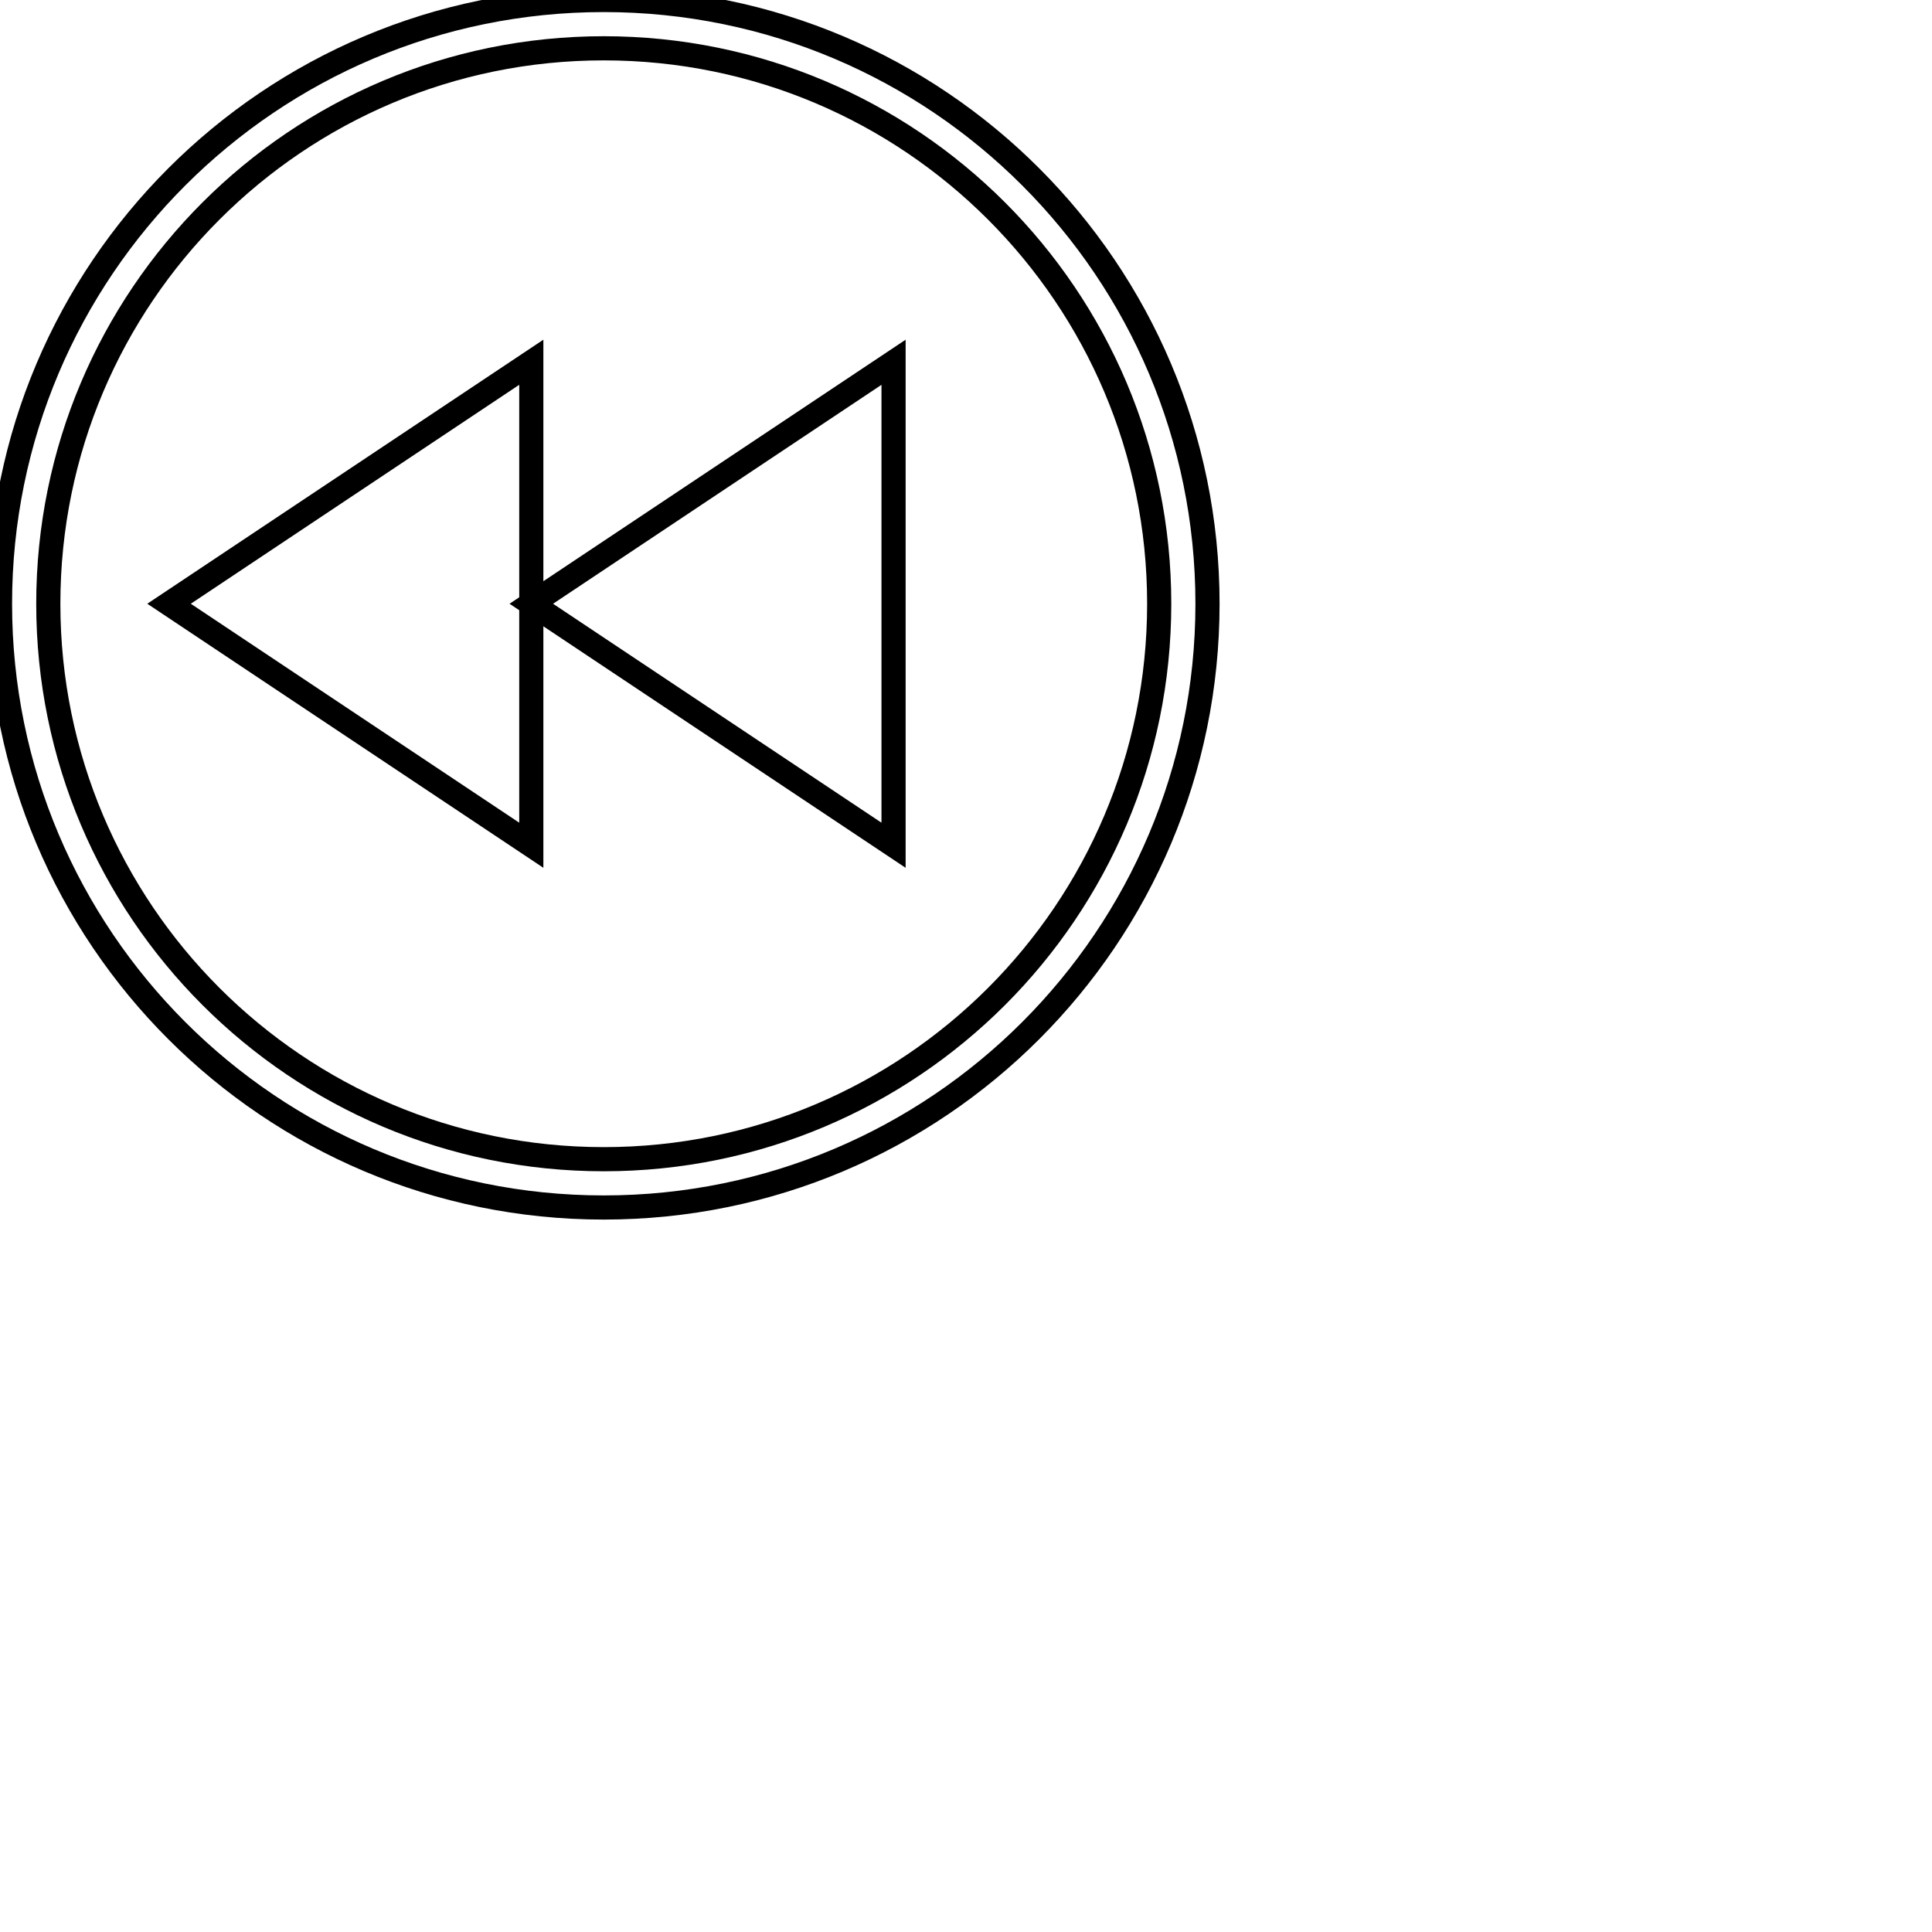
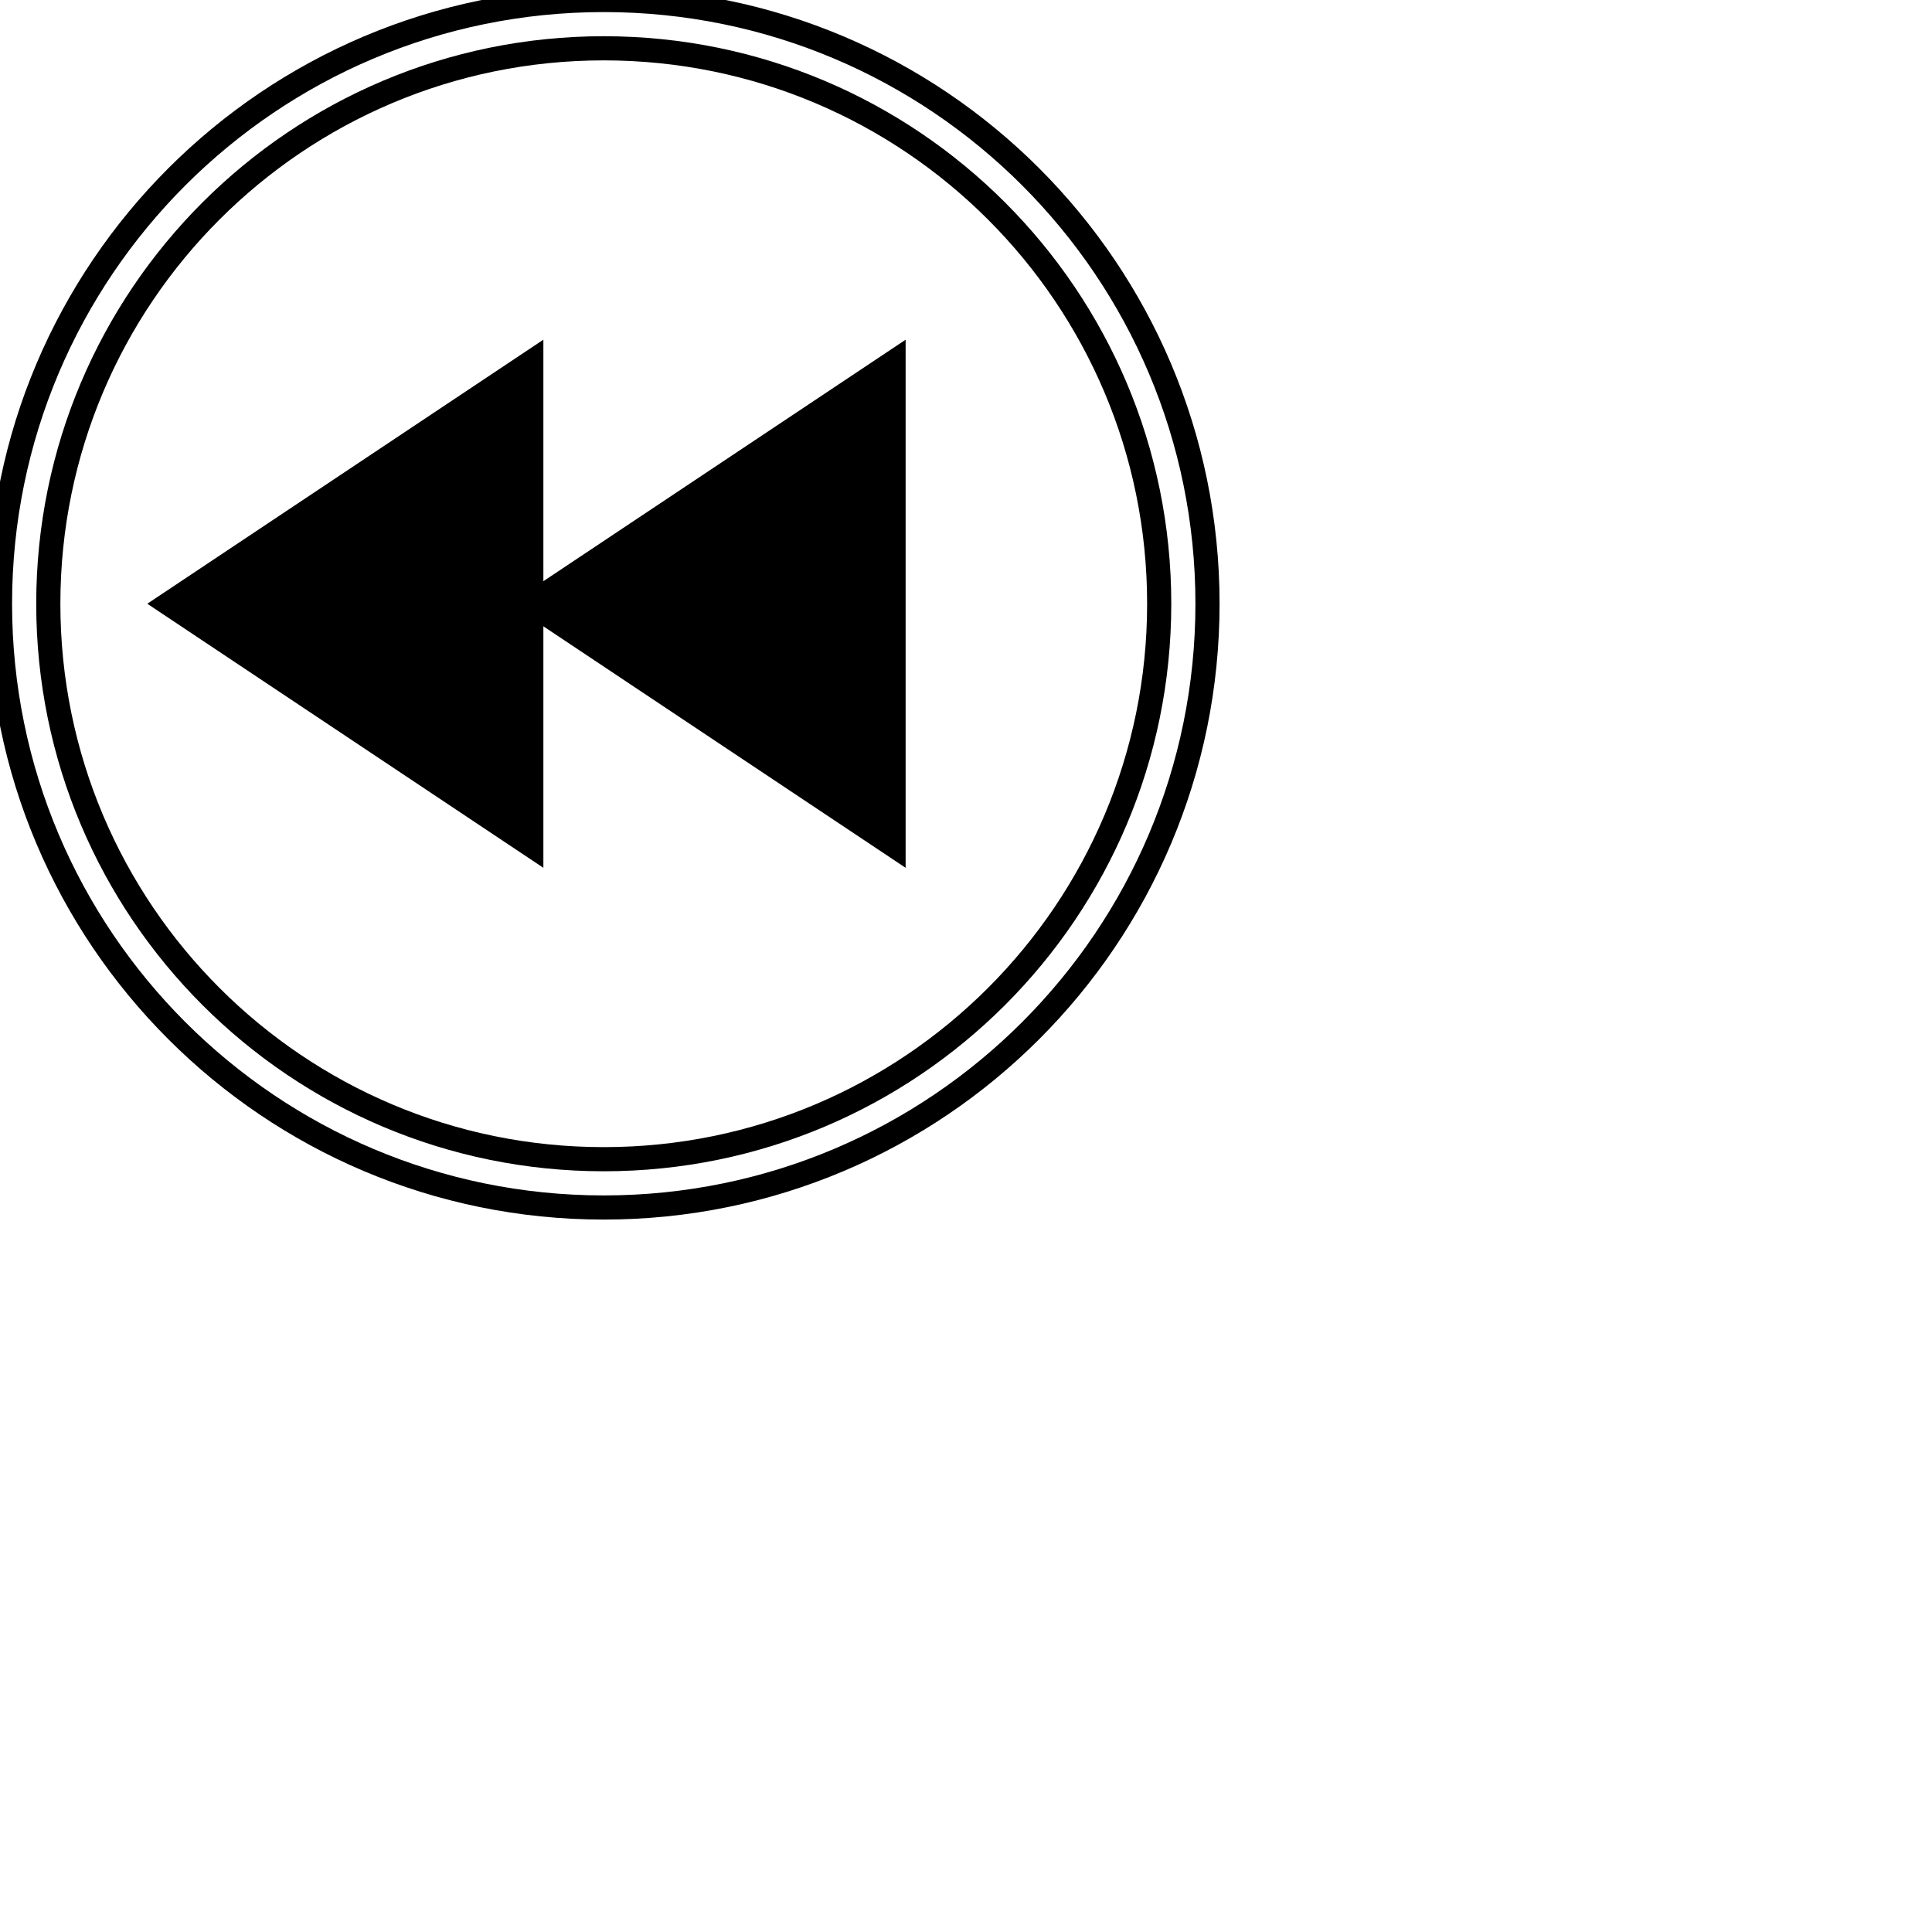
<svg xmlns="http://www.w3.org/2000/svg" width="80" height="80">
  <defs>
    <style type="text/css"> 
    rect {fill: none; stroke:black; stroke-width:1px}
    line {fill: none; stroke:black; stroke-width:1px}
    polyline {fill: none; stroke:black; stroke-width:1px}
    polygon {fill: none; stroke:black; stroke-width:1px}
    circle {fill: none; stroke:black; stroke-width:1px}
    ellipse {fill: none; stroke:black; stroke-width:1px}
    text {fill: black; font-family: verdana,sans-serif; font-size:12px;}
    .default {fill: none; stroke:black; stroke-width:1px}
    
    </style>
    <rect id="anchor" style="fill:#a0c0e8" width="5" height="5" />
  </defs>
  <circle cx="25" cy="25" r="25" />
  <circle cx="25" cy="25" r="23" />
-   <polygon points="22 15,22 35,7 25 " />
-   <polygon points="22 25,37 15,37 35 " />
+   <polygon points="22 15,22 35,7 25" style="fill:BLACK;" />
+   <polygon points="22 25,37 15,37 35" style="fill:BLACK;" />
</svg>
